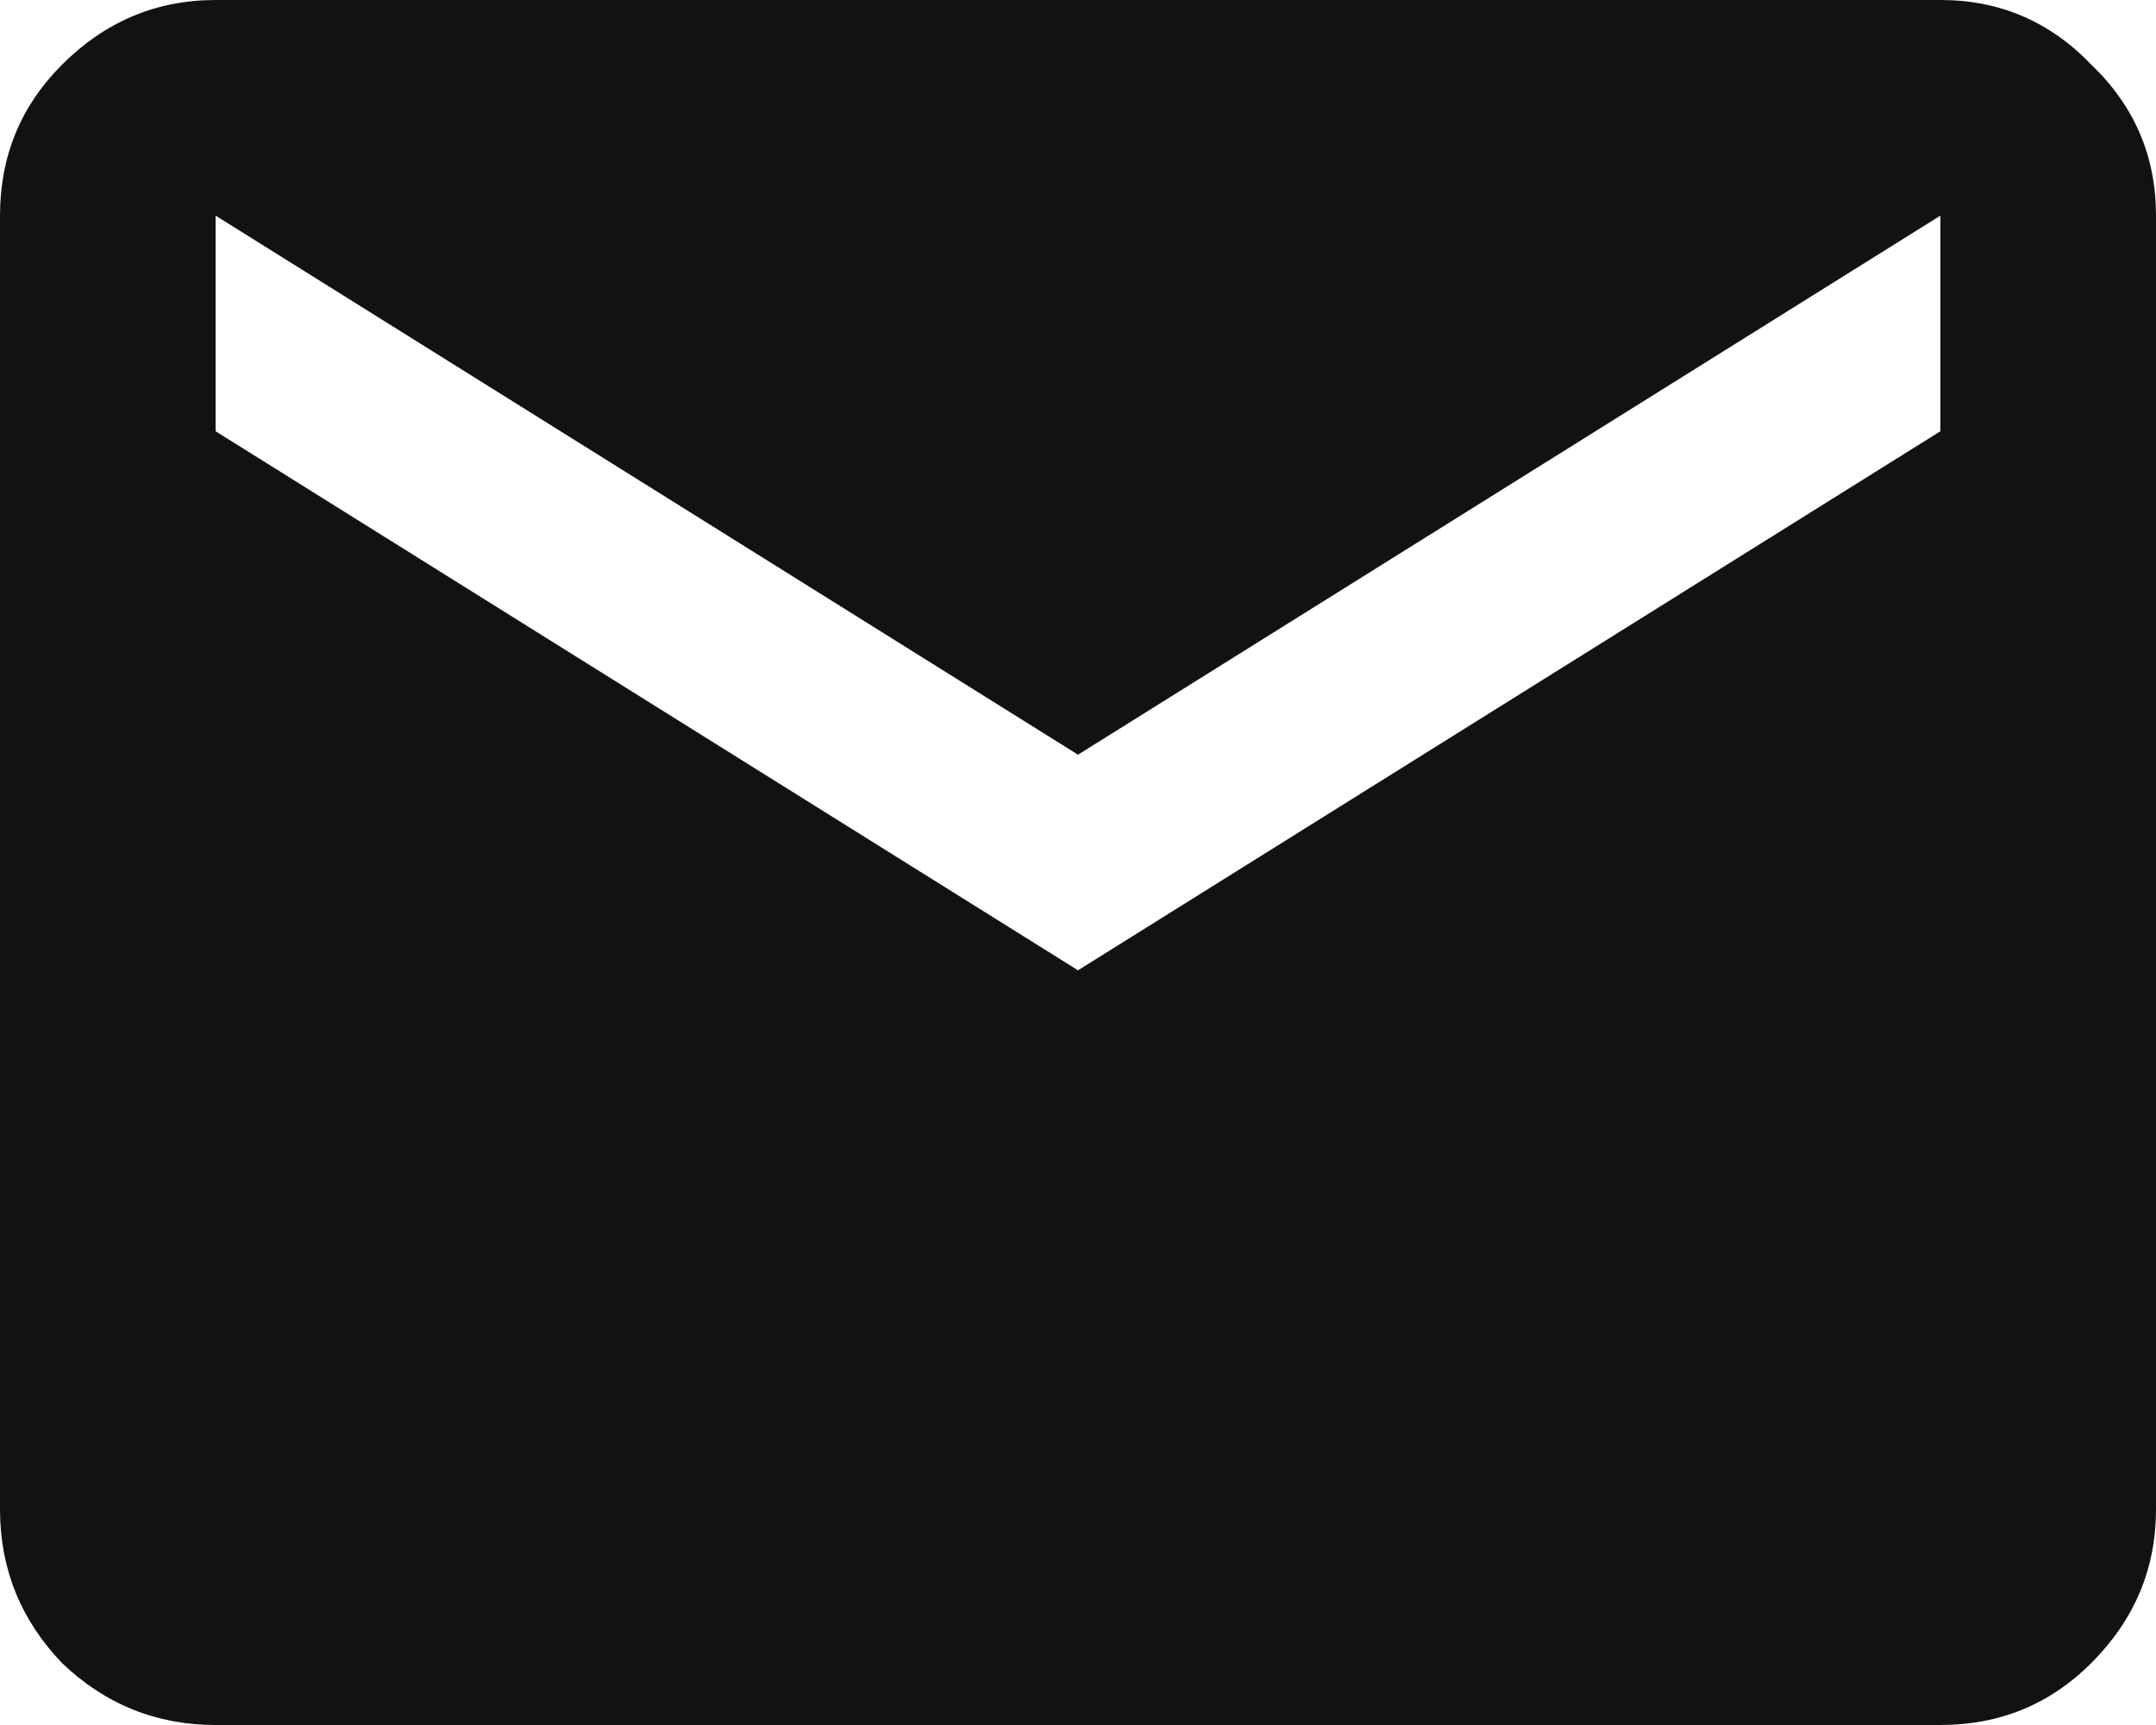
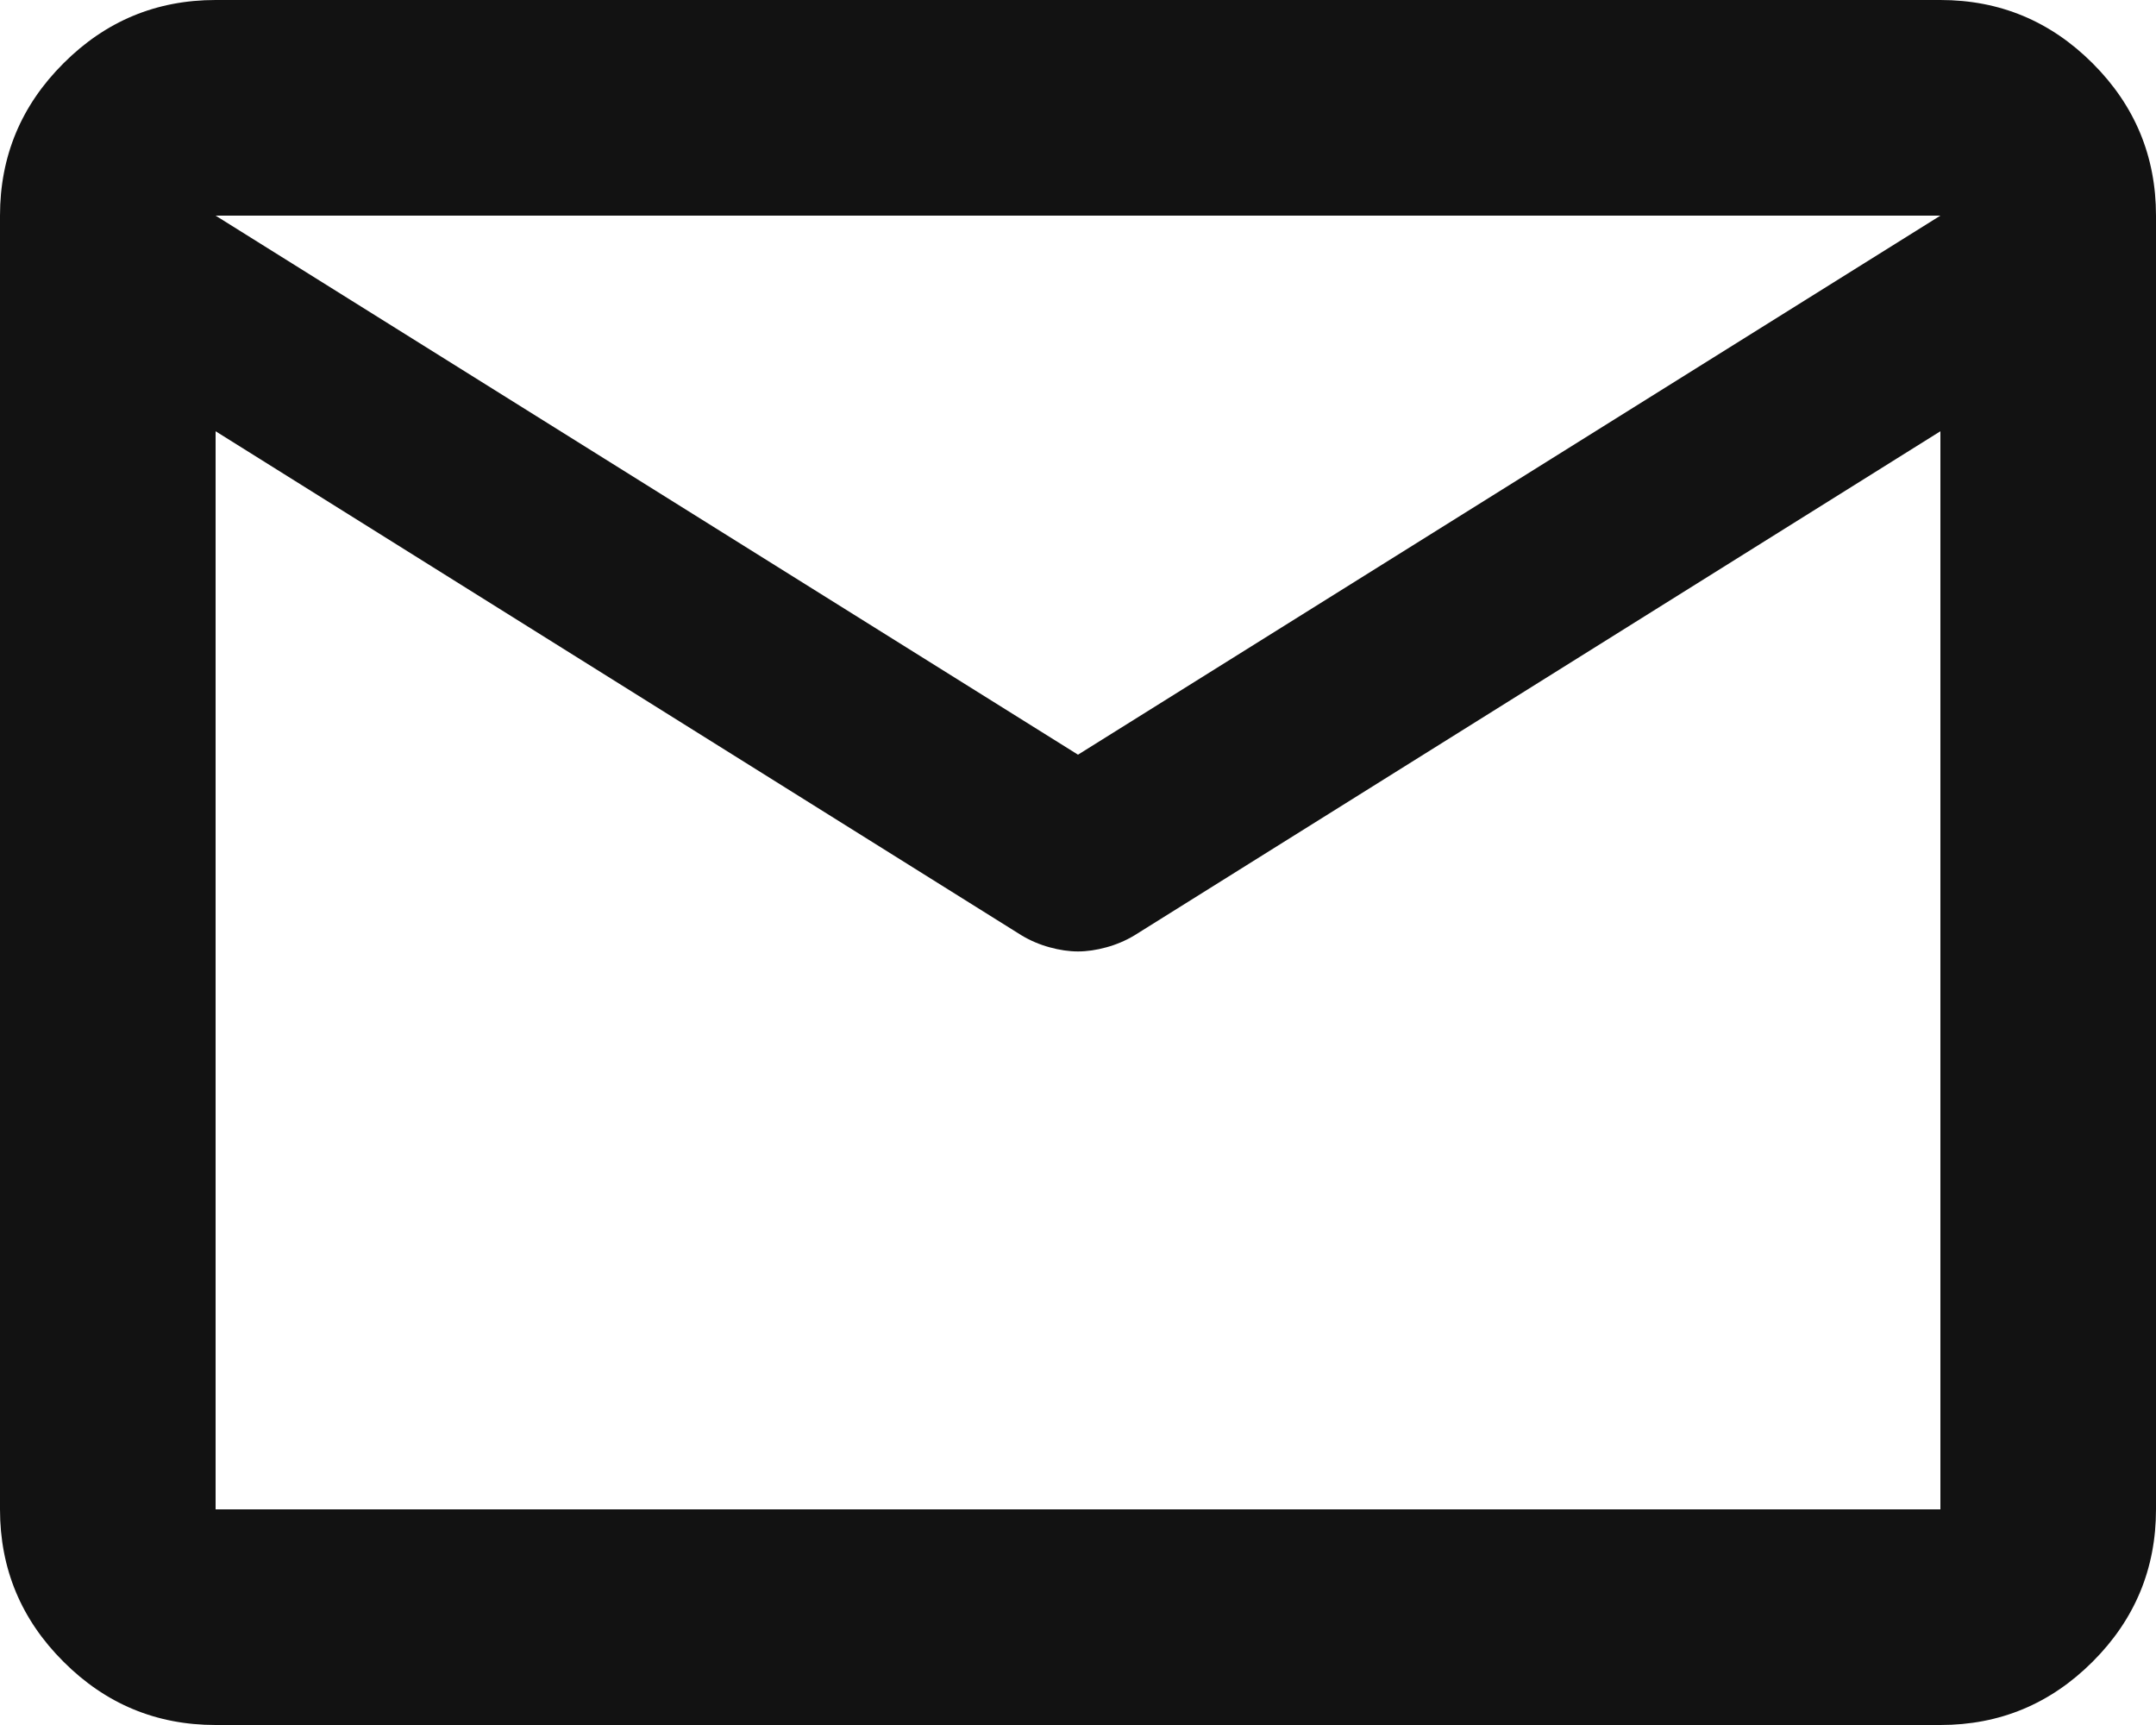
<svg xmlns="http://www.w3.org/2000/svg" width="20" height="16" viewBox="0 0 20 16" fill="none">
-   <path d="M2 16C1.45 16 0.975 15.808 0.575 15.425C0.192 15.025 0 14.55 0 14V2C0 1.45 0.192 0.983 0.575 0.6C0.975 0.2 1.45 0 2 0H18C18.55 0 19.017 0.2 19.4 0.6C19.8 0.983 20 1.45 20 2V14C20 14.55 19.8 15.025 19.4 15.425C19.017 15.808 18.55 16 18 16H2ZM10 9L18 4V2L10 7L2 2V4L10 9Z" fill="#121212" />
+   <path d="M2 16C1.45 16 0.979 15.804 0.588 15.412C0.196 15.021 0 14.55 0 14V2C0 1.45 0.196 0.979 0.588 0.588C0.979 0.196 1.45 0 2 0H18C18.55 0 19.021 0.196 19.413 0.588C19.804 0.979 20 1.45 20 2V14C20 14.55 19.804 15.021 19.413 15.412C19.021 15.804 18.55 16 18 16H2ZM18 4L10.525 8.675C10.442 8.725 10.354 8.762 10.262 8.787C10.171 8.812 10.083 8.825 10 8.825C9.917 8.825 9.829 8.812 9.738 8.787C9.646 8.762 9.558 8.725 9.475 8.675L2 4V14H18V4ZM10 7L18 2H2L10 7ZM2 4.25V2.775V2.8V2.788V4.25Z" fill="#121212" />
</svg>
